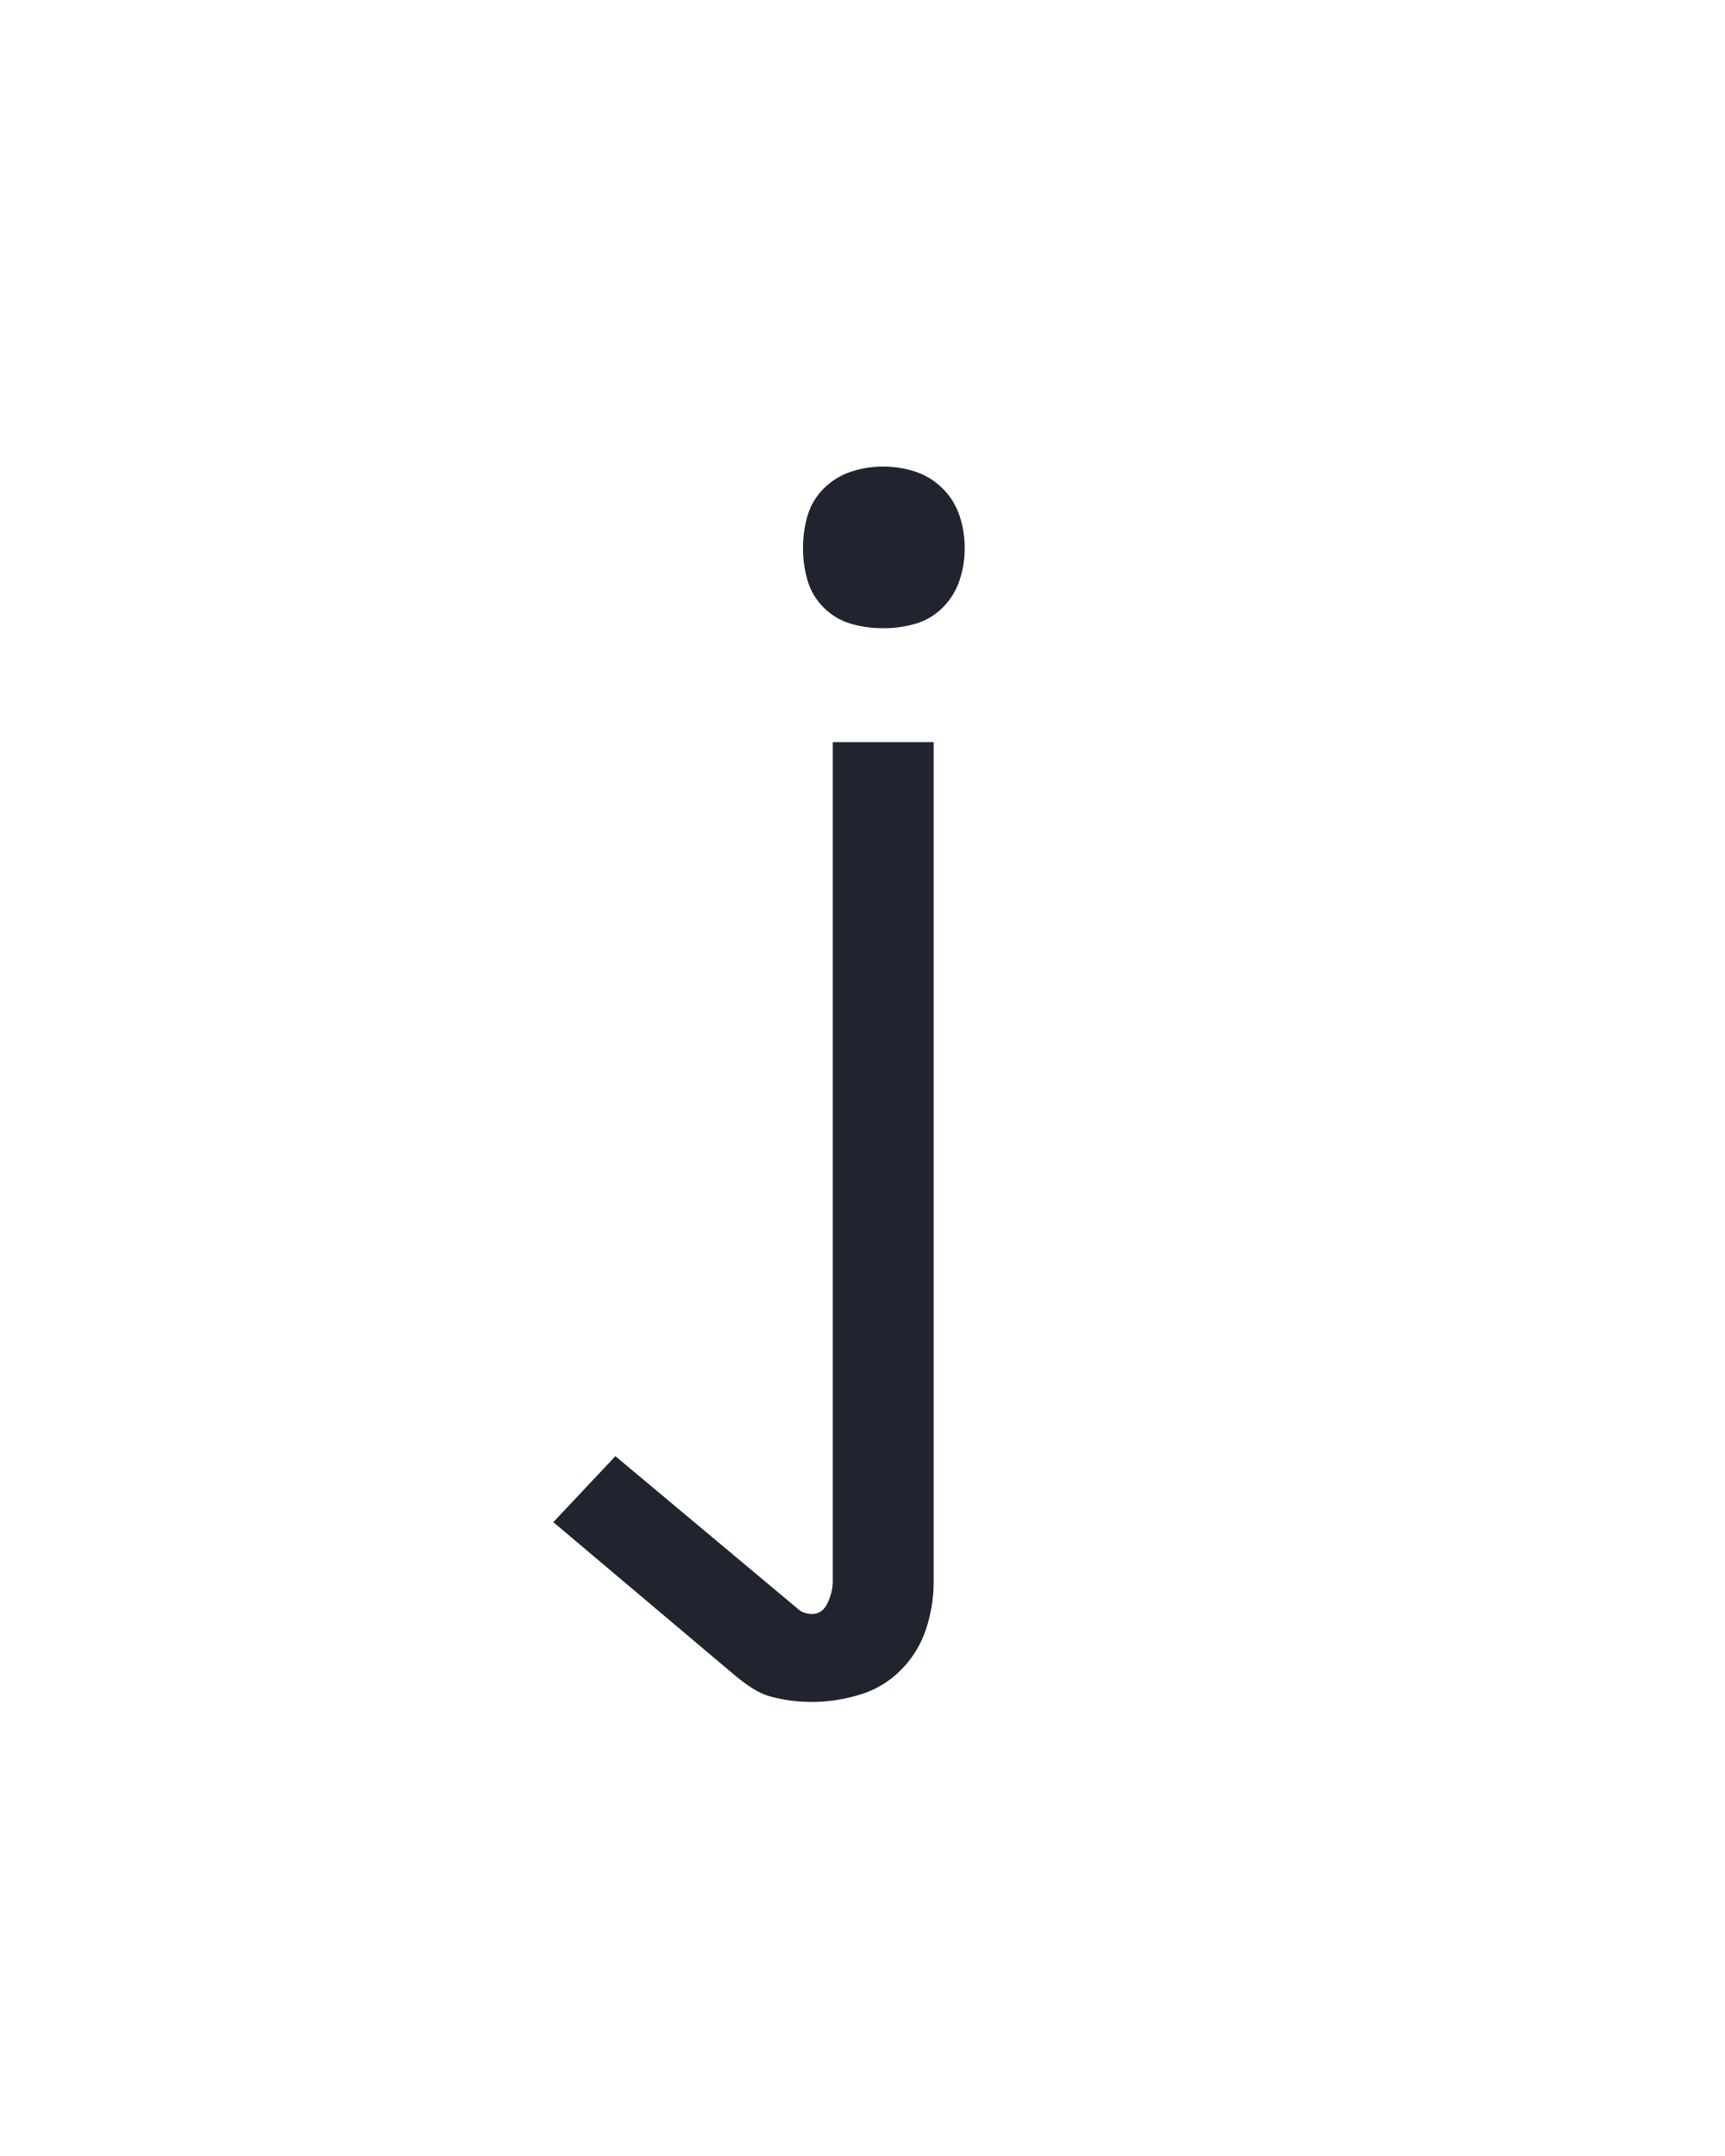
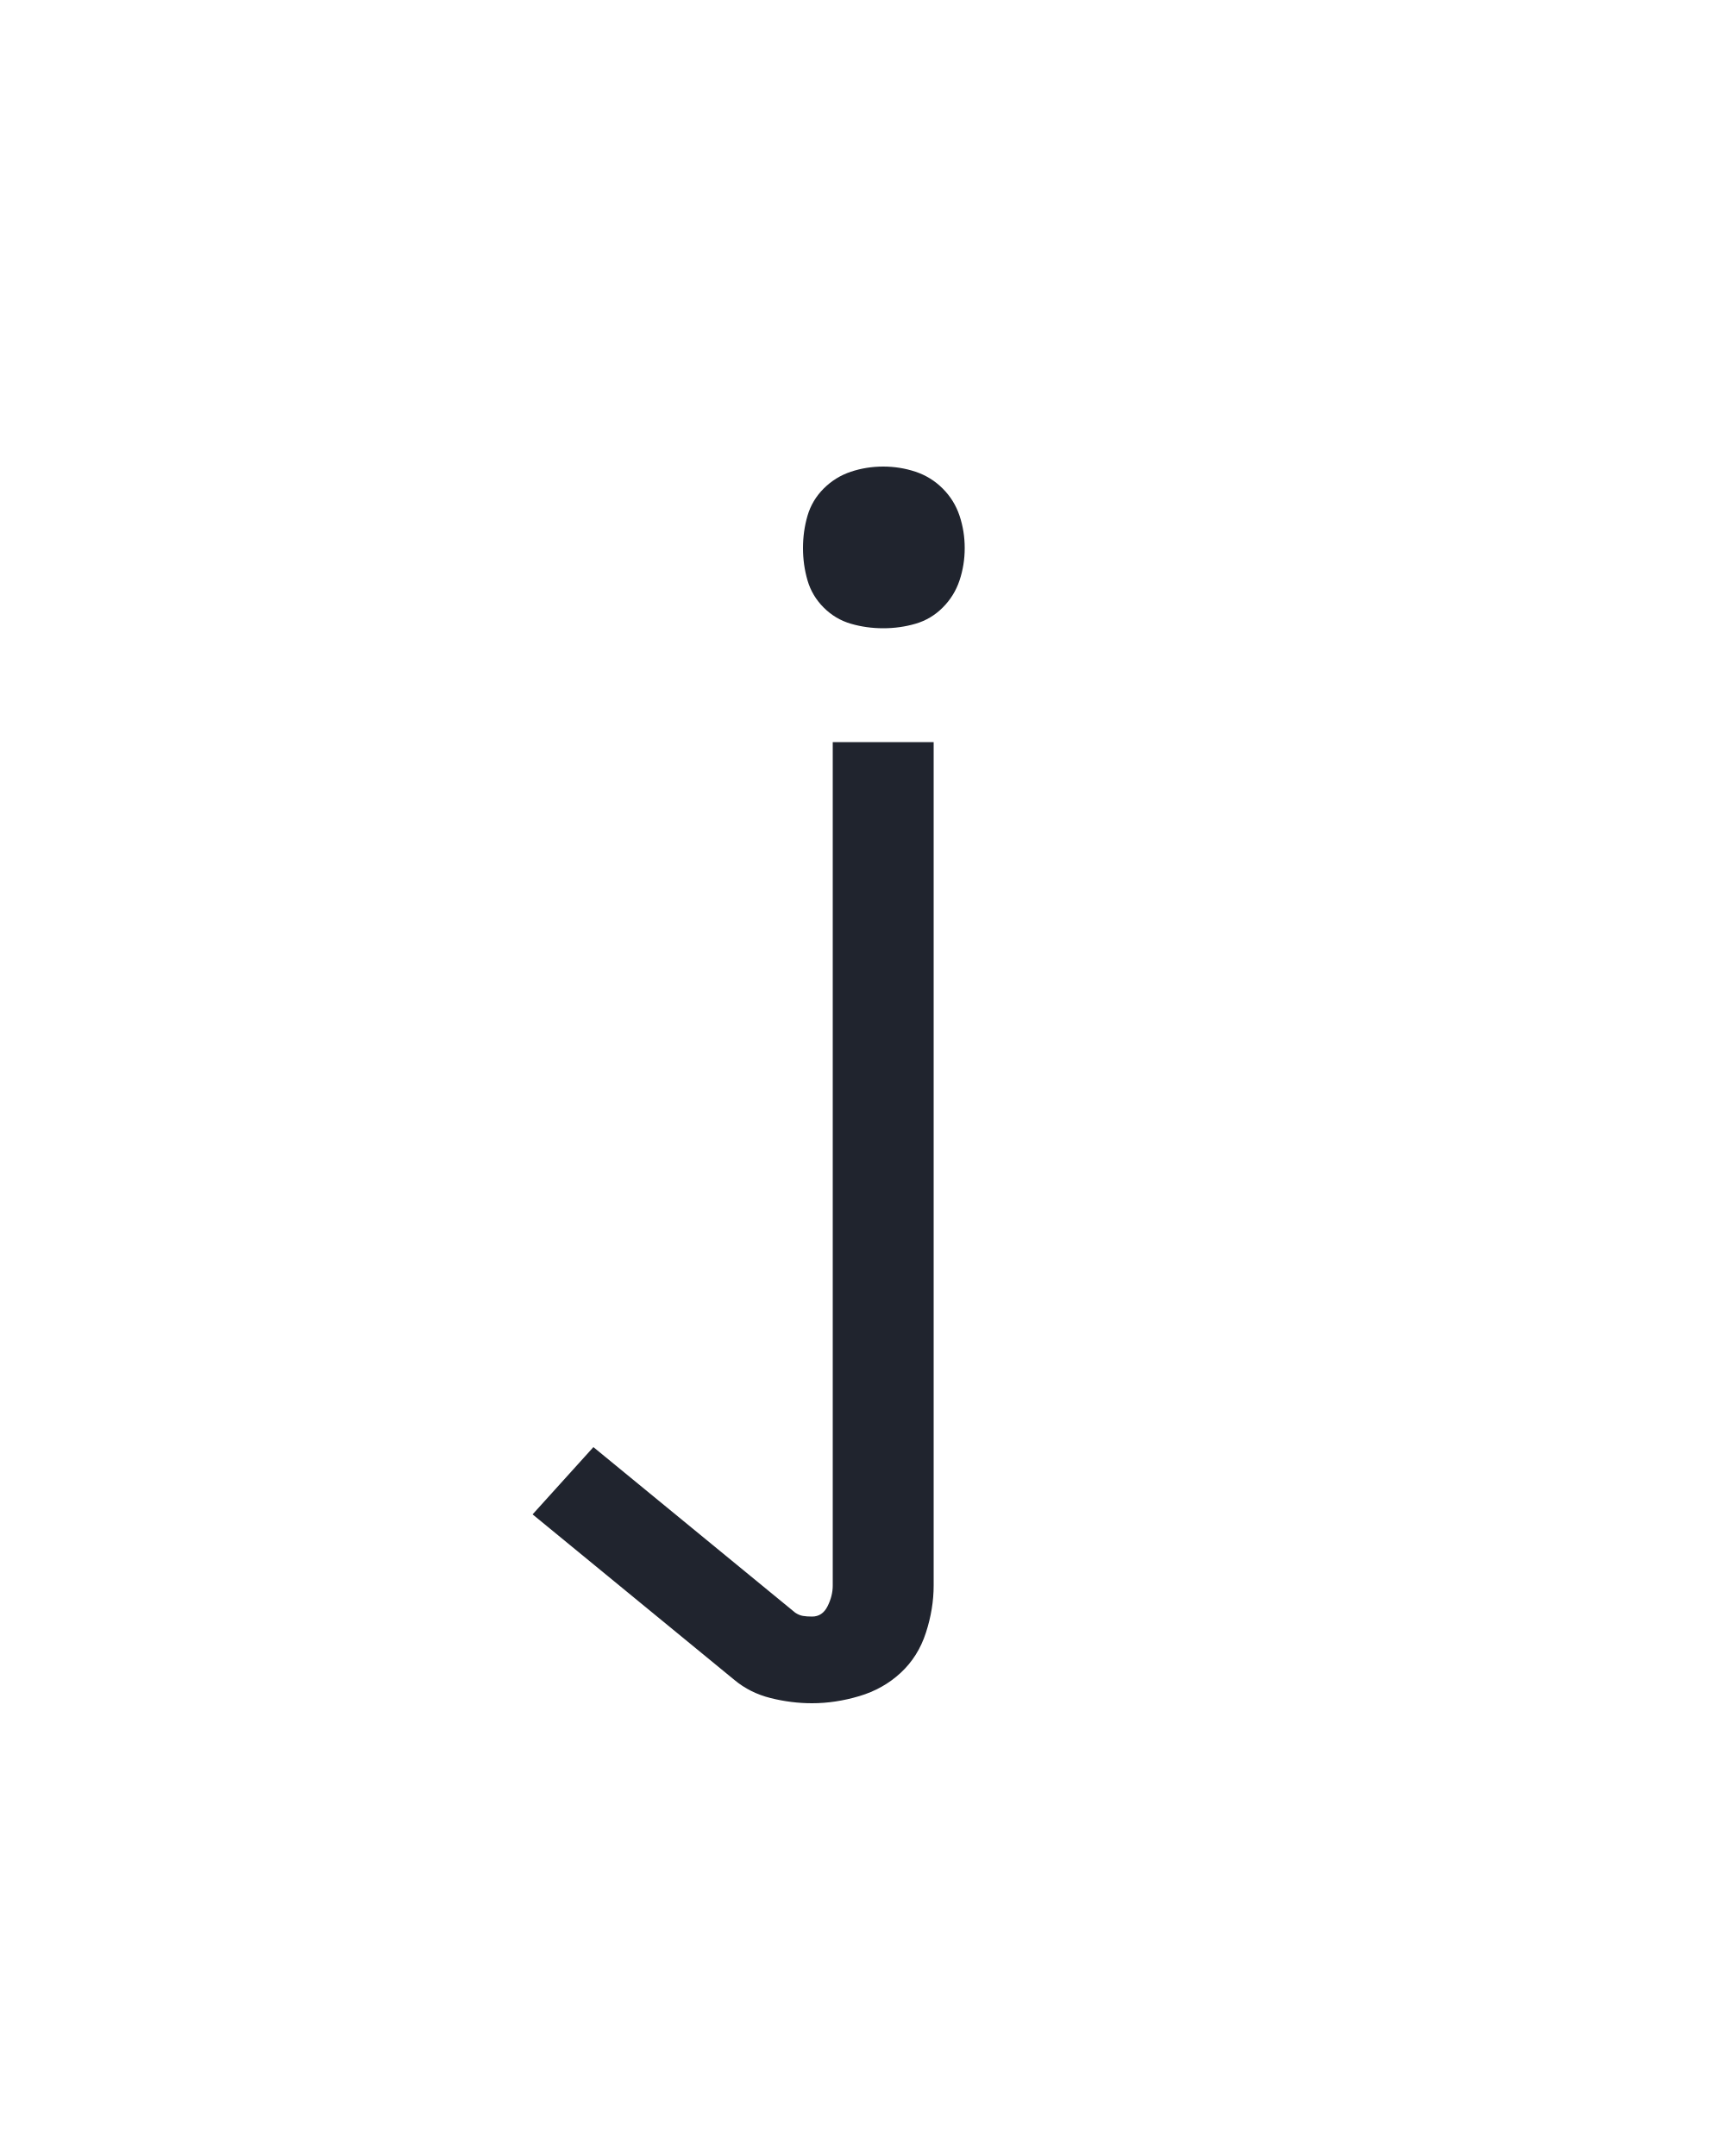
<svg xmlns="http://www.w3.org/2000/svg" height="160" viewBox="0 0 128 160" width="128">
  <defs>
-     <path d="M 211 222 Q 203 222 195 221 Q 187 220 179.5 218 Q 172 216 165 211.5 Q 158 207 152 202 L 11 83 L 59 32 L 200 150 Q 202 152 205 153 Q 208 154 211 154 Q 219 154 223 145.5 Q 227 137 227 129 L 227 -520 L 305 -520 L 305 129 Q 305 148 299 166 Q 293 184 279.5 197.5 Q 266 211 247.5 216.5 Q 229 222 211 222 Z M 266 -608 Q 253 -608 241 -611.5 Q 229 -615 220 -624 Q 211 -633 207.5 -645 Q 204 -657 204 -670 Q 204 -683 207.5 -695 Q 211 -707 220 -716 Q 229 -725 241 -729 Q 253 -733 266 -733 Q 279 -733 291 -729 Q 303 -725 312 -716 Q 321 -707 325 -695 Q 329 -683 329 -670 Q 329 -657 325 -645 Q 321 -633 312 -624 Q 303 -615 291 -611.5 Q 279 -608 266 -608 Z " id="path1" />
+     <path d="M 211 223 Q 195 223 179 219 Q 163 215 151 205 L -5 77 L 42 25 L 198 153 Q 201 155 204 155.5 Q 207 156 211 156 Q 219 156 223 148 Q 227 140 227 132 L 227 -520 L 305 -520 L 305 132 Q 305 150 299 168.5 Q 293 187 279.5 199.5 Q 266 212 247.5 217.5 Q 229 223 211 223 Z M 266 -608 Q 253 -608 241 -611.5 Q 229 -615 220 -624 Q 211 -633 207.5 -645 Q 204 -657 204 -670 Q 204 -683 207.5 -695 Q 211 -707 220 -716 Q 229 -725 241 -729 Q 253 -733 266 -733 Q 279 -733 291 -729 Q 303 -725 312 -716 Q 321 -707 325 -695 Q 329 -683 329 -670 Q 329 -657 325 -645 Q 321 -633 312 -624 Q 303 -615 291 -611.5 Q 279 -608 266 -608 Z " id="path1" />
  </defs>
  <g data-source-text="j" fill="#20242e" transform="translate(40 104.992) rotate(0) scale(0.09599999)">
    <use href="#path1" transform="translate(0 0)" />
  </g>
</svg>
